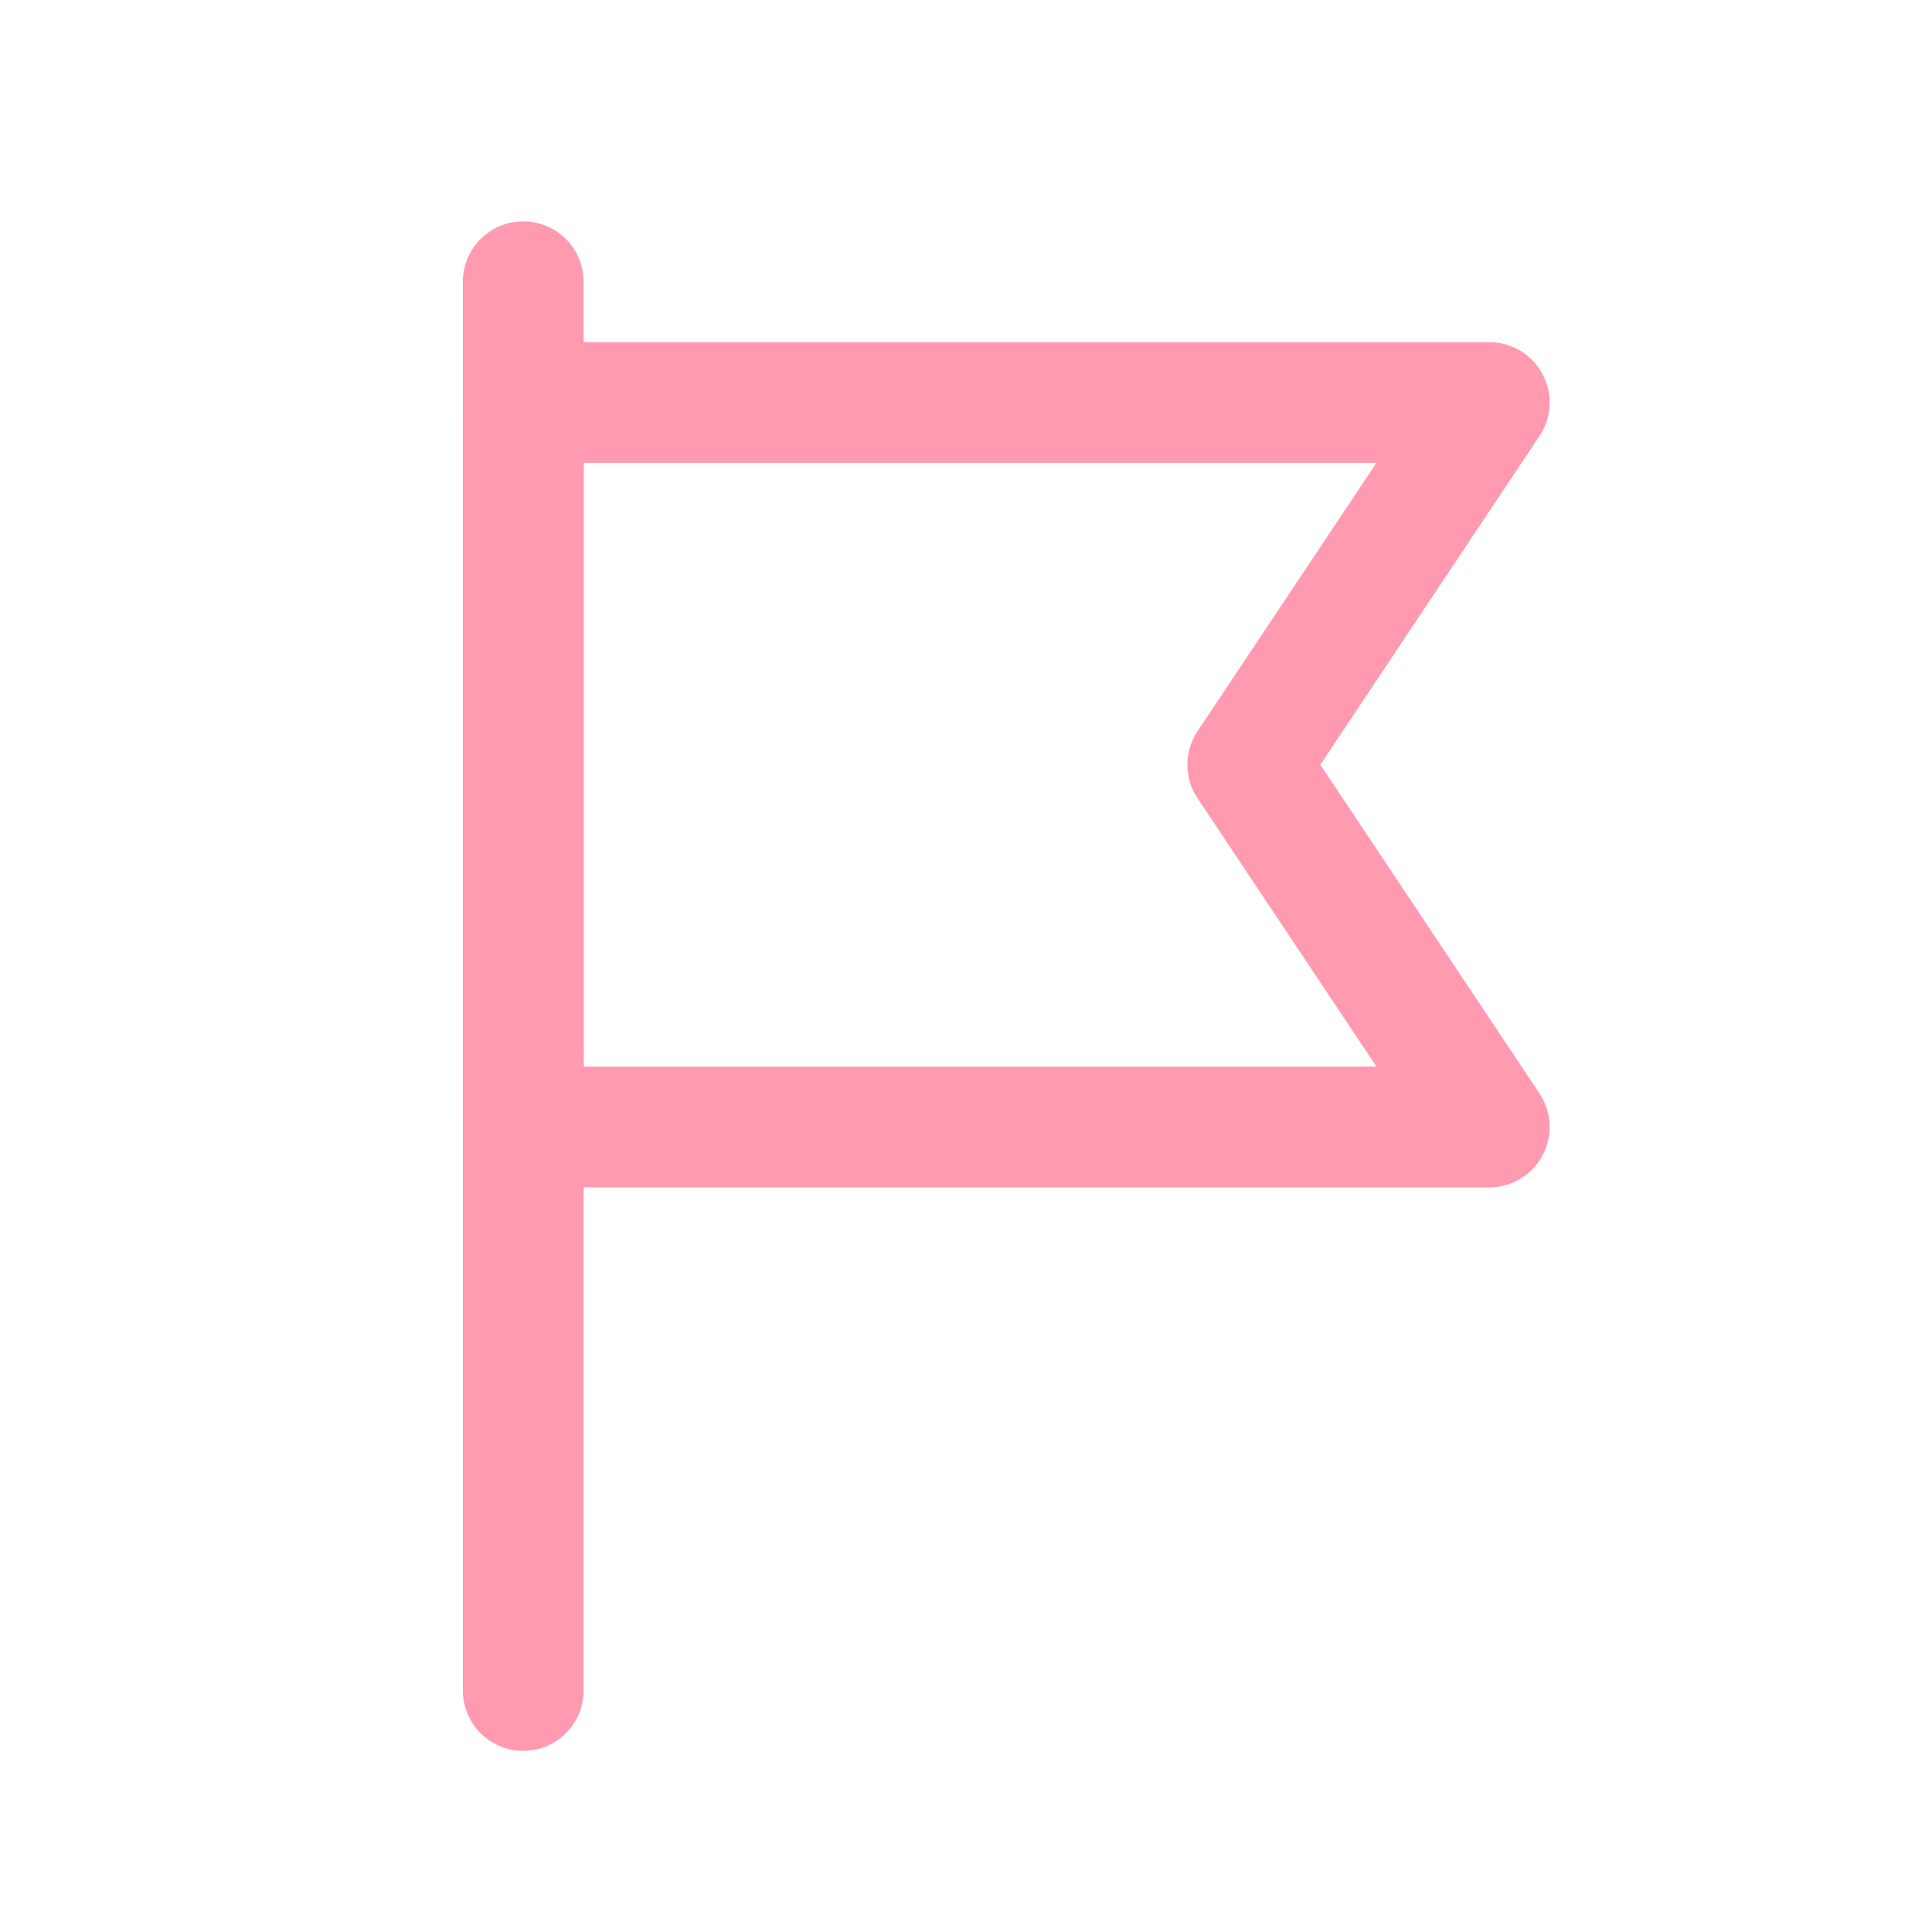
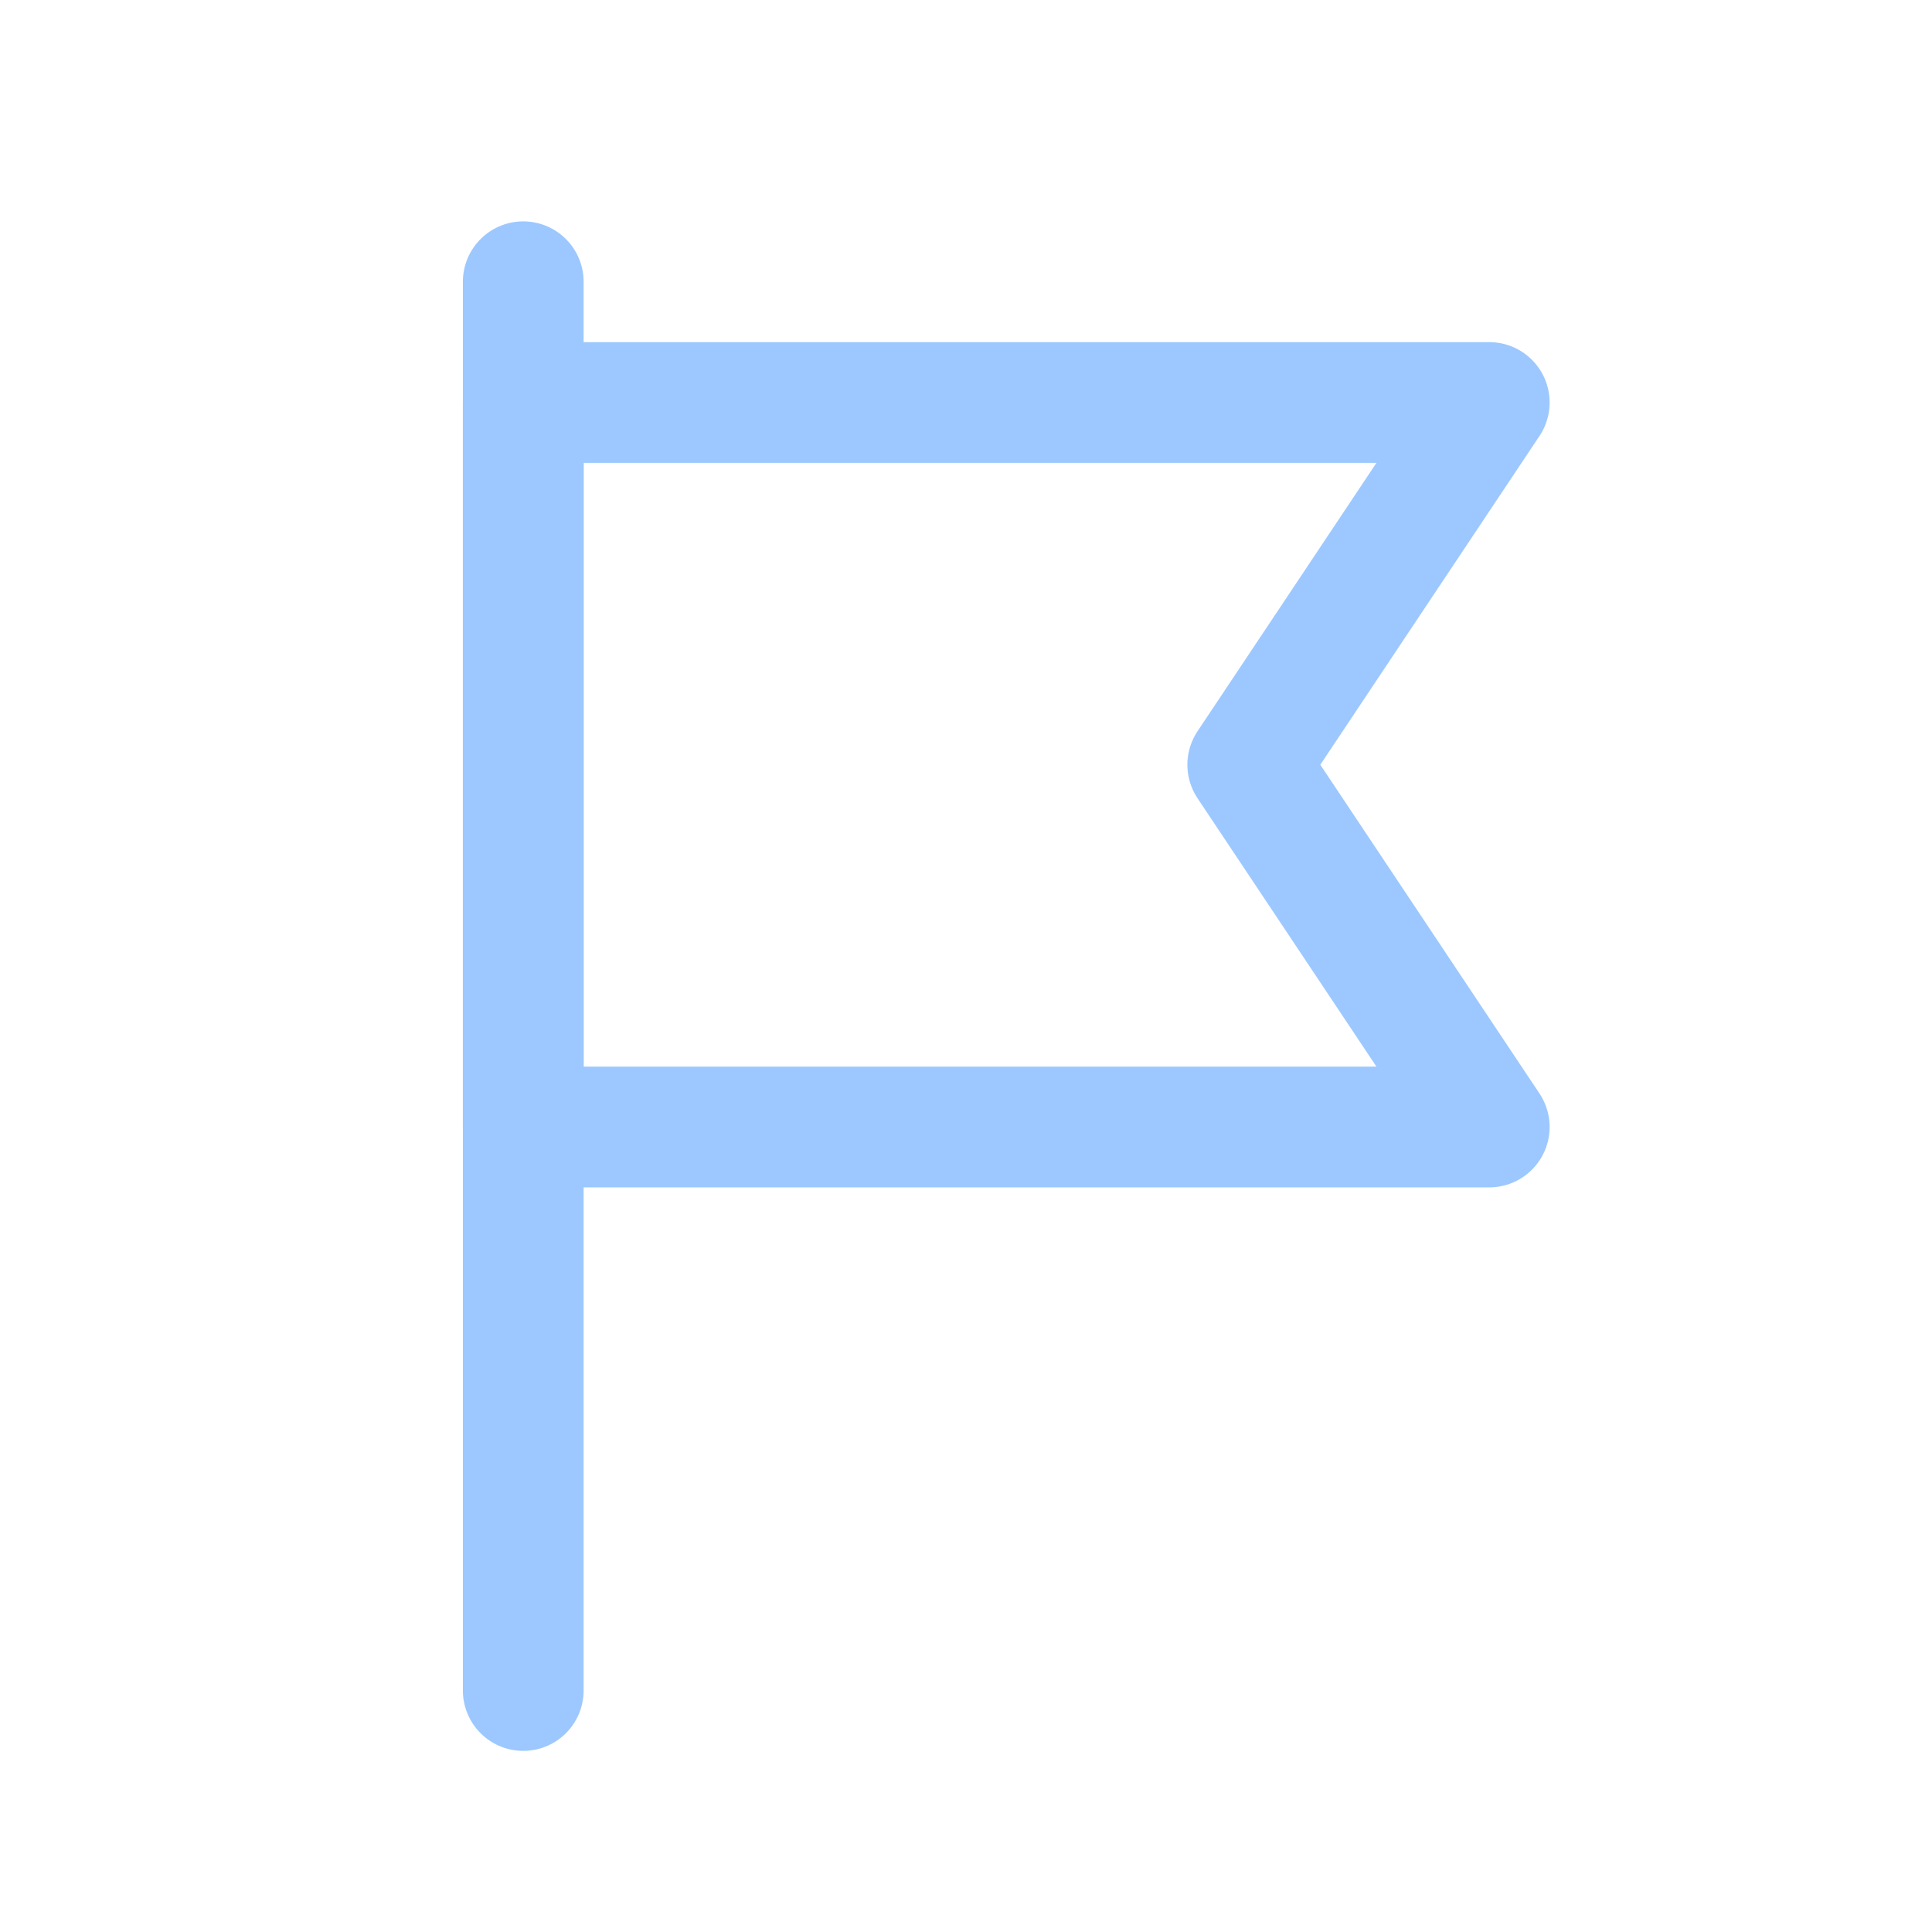
<svg xmlns="http://www.w3.org/2000/svg" viewBox="0 0 96 96" width="96" height="96" role="img" aria-label="Outro">
-   <path d="M26 14 L26 84" fill="none" stroke="#ff9ab0" stroke-width="6" stroke-linecap="round" />
-   <path d="M26 20 L74 20 L62 38 L74 56 L26 56 Z" fill="none" stroke="#ff9ab0" stroke-width="6" stroke-linejoin="round" />
+   <path d="M26 14 L26 84" fill="none" stroke="#9cc8ff" stroke-width="6" stroke-linecap="round" />
+   <path d="M26 20 L74 20 L62 38 L74 56 L26 56 Z" fill="none" stroke="#9cc8ff" stroke-width="6" stroke-linejoin="round" />
</svg>
